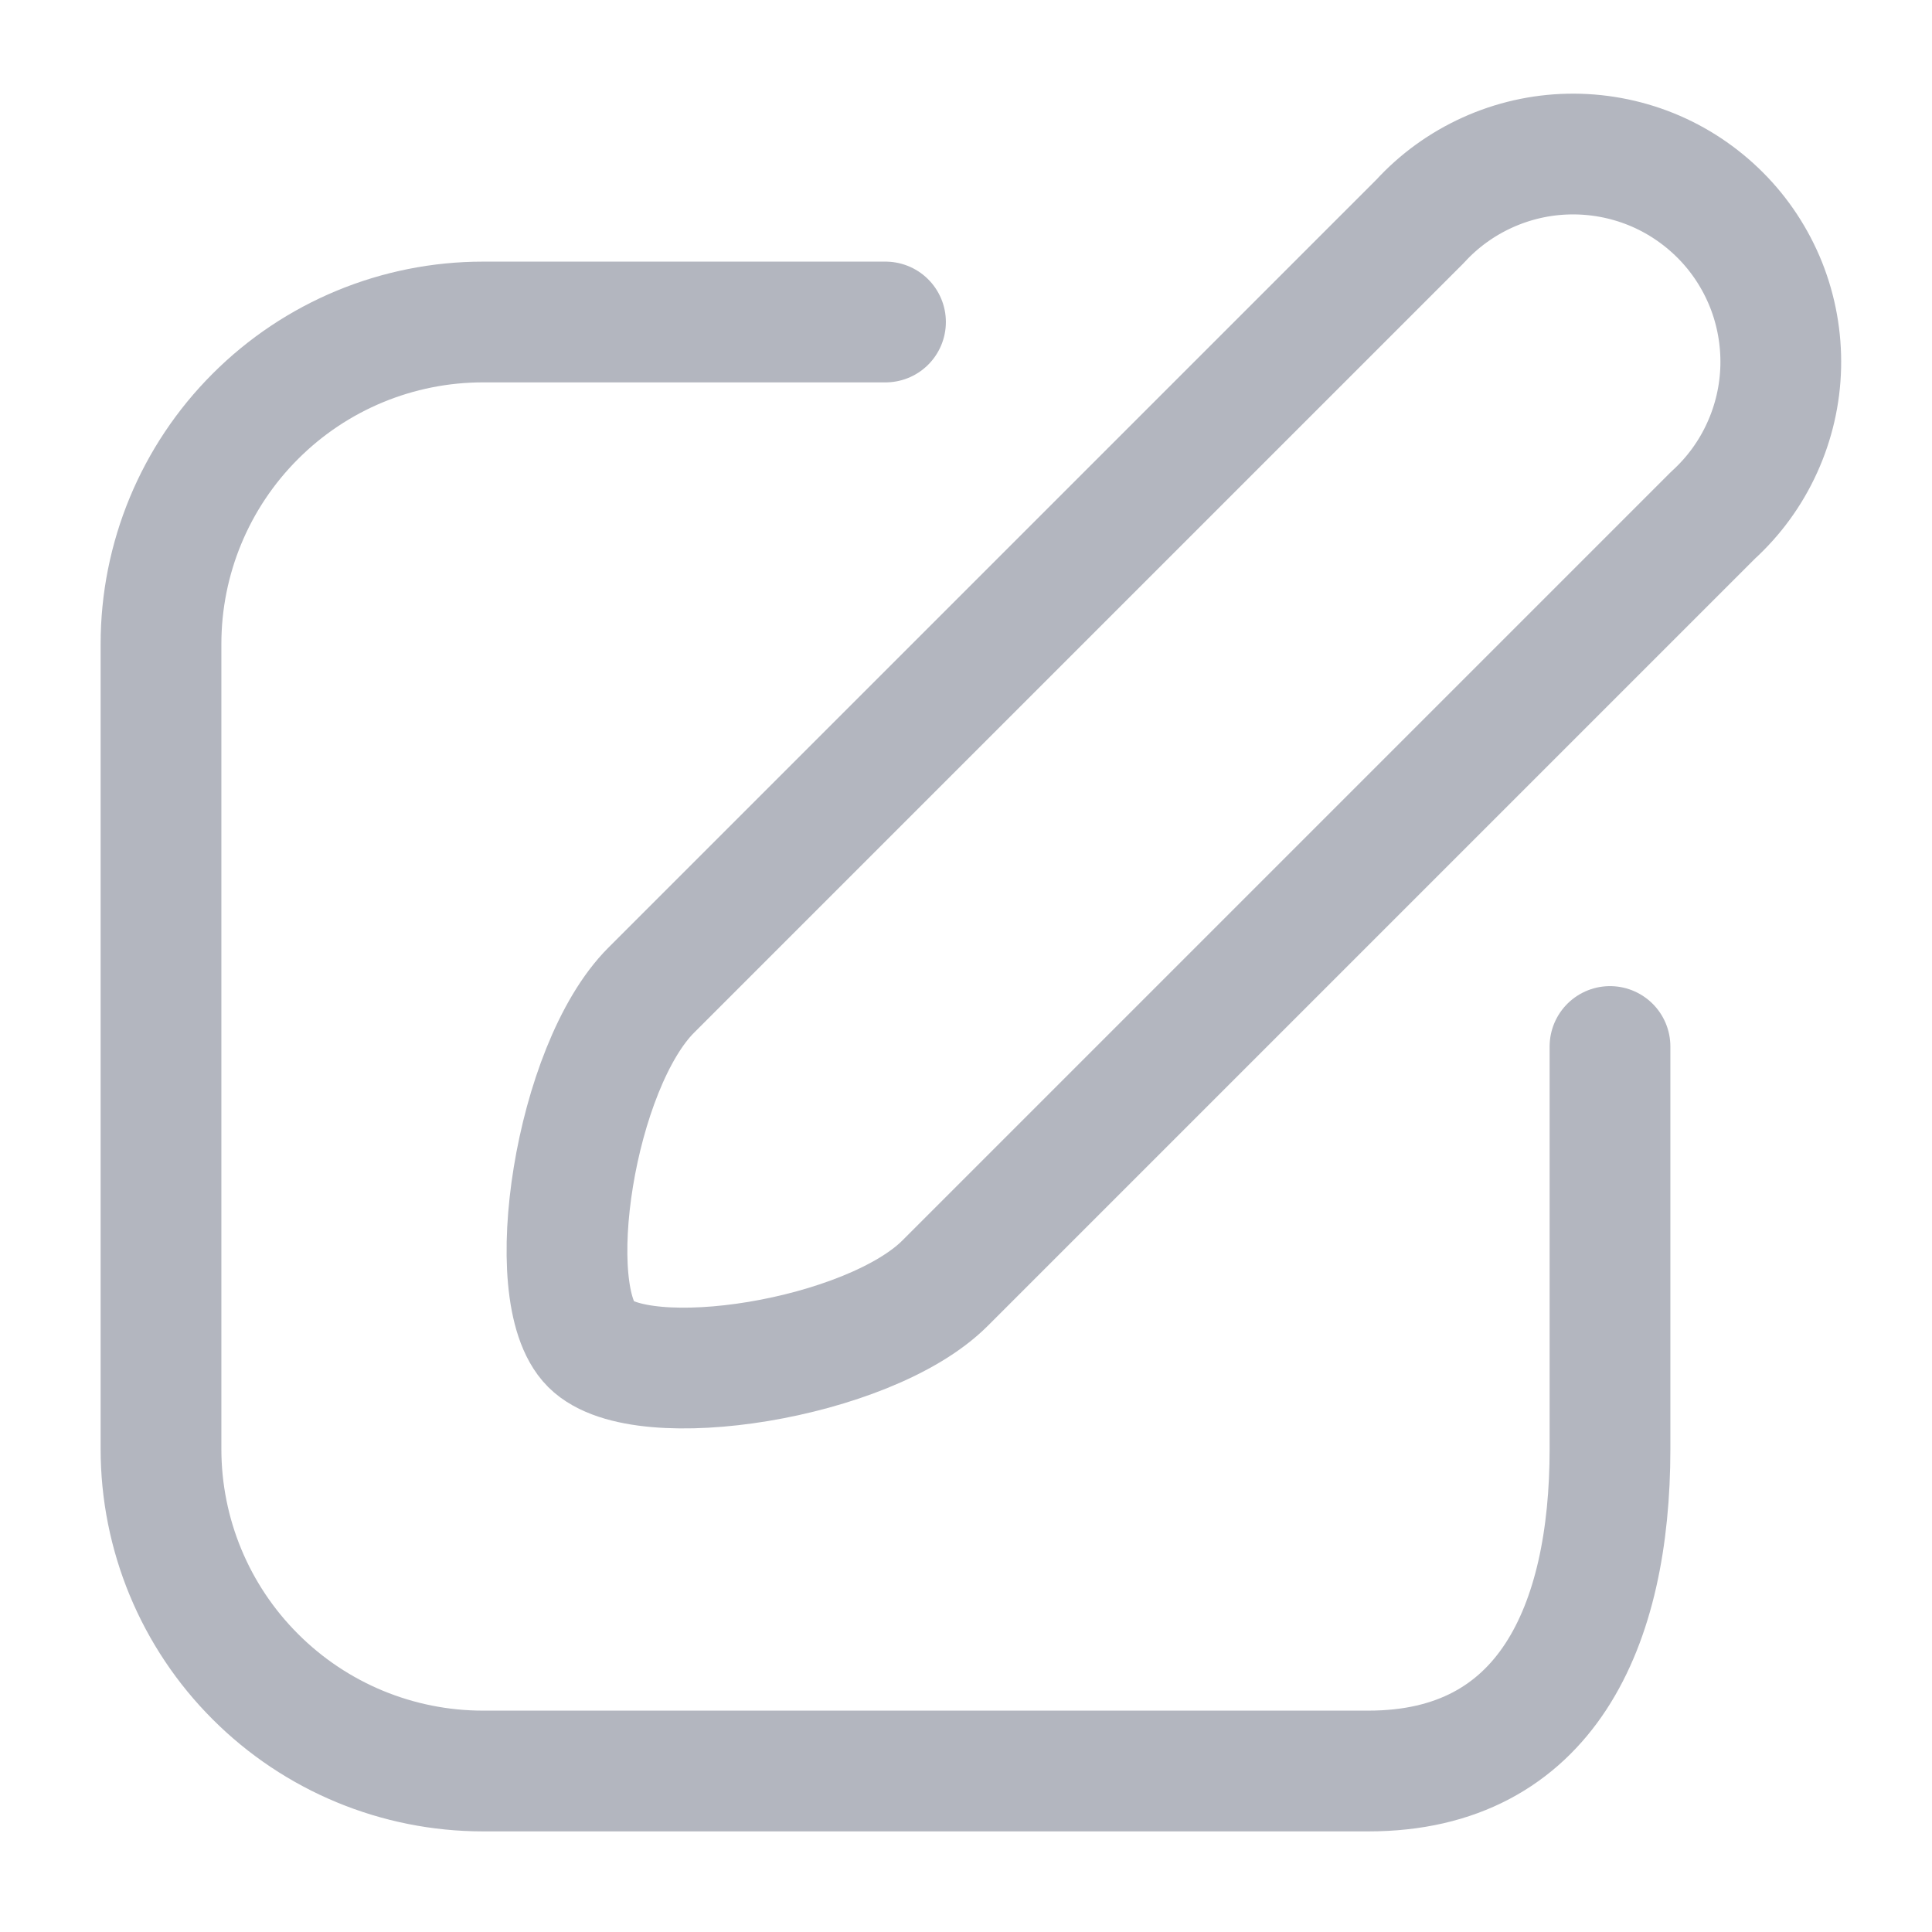
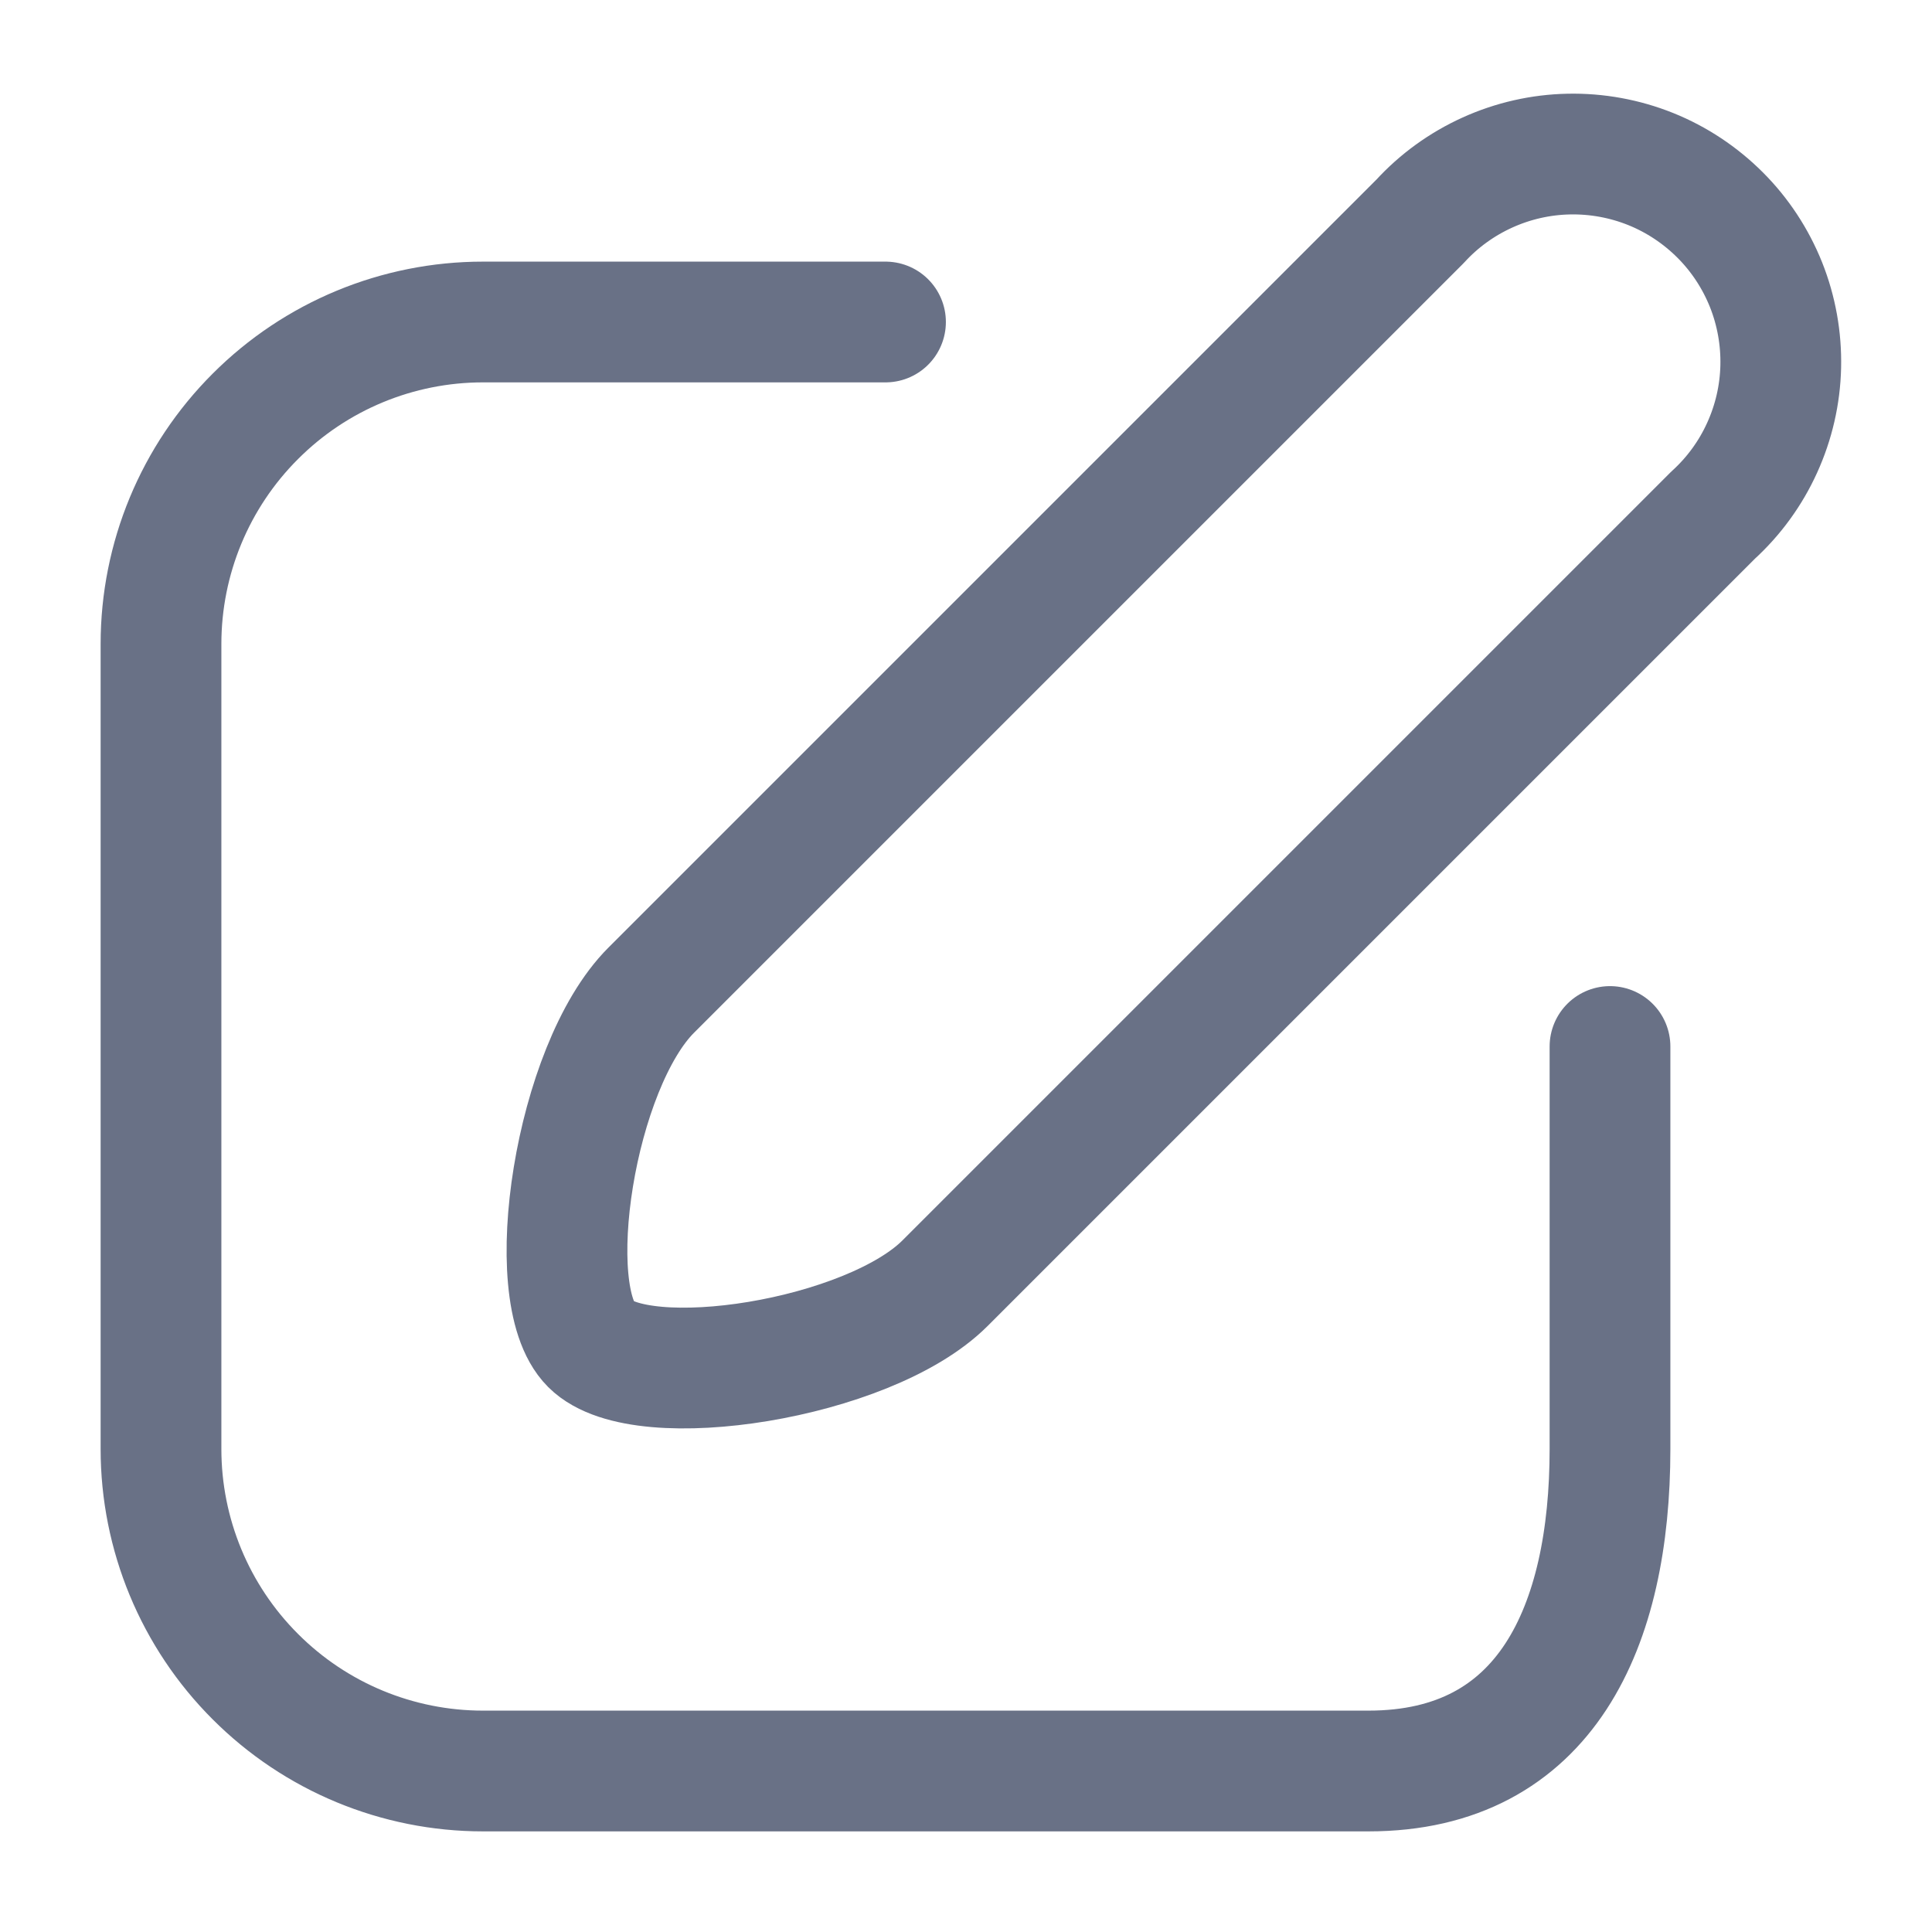
<svg xmlns="http://www.w3.org/2000/svg" width="800px" height="800px" viewBox="0 0 24 24" fill="none">
-   <path d="M21.28 6.4L11.74 15.94C10.79 16.89 7.97 17.33 7.34 16.7C6.71 16.07 7.14 13.25 8.09 12.3L17.64 2.75C17.875 2.493 18.16 2.287 18.478 2.143C18.796 1.999 19.139 1.921 19.488 1.914C19.836 1.907 20.182 1.97 20.506 2.1C20.829 2.23 21.122 2.425 21.369 2.672C21.615 2.918 21.808 3.212 21.938 3.536C22.067 3.86 22.129 4.206 22.121 4.555C22.113 4.903 22.034 5.246 21.889 5.564C21.745 5.881 21.538 6.165 21.28 6.4V6.4Z" stroke="#b3b6bf" stroke-width="1.5" stroke-linecap="round" stroke-linejoin="round" />
-   <path d="M11 4H6C4.939 4 3.922 4.421 3.172 5.172C2.421 5.922 2 6.939 2 8V18C2 19.061 2.421 20.078 3.172 20.828C3.922 21.579 4.939 22 6 22H17C19.21 22 20 20.2 20 18V13" stroke="#b3b6bf" stroke-width="1.5" stroke-linecap="round" stroke-linejoin="round" />
+   <path d="M21.28 6.4L11.74 15.94C10.79 16.89 7.97 17.33 7.34 16.7C6.71 16.07 7.14 13.25 8.09 12.3L17.64 2.75C17.875 2.493 18.16 2.287 18.478 2.143C18.796 1.999 19.139 1.921 19.488 1.914C19.836 1.907 20.182 1.97 20.506 2.1C20.829 2.23 21.122 2.425 21.369 2.672C21.615 2.918 21.808 3.212 21.938 3.536C22.067 3.86 22.129 4.206 22.121 4.555C22.113 4.903 22.034 5.246 21.889 5.564C21.745 5.881 21.538 6.165 21.28 6.4V6.4Z" stroke="#697186" stroke-width="1.5" stroke-linecap="round" stroke-linejoin="round" />
+   <path d="M11 4H6C4.939 4 3.922 4.421 3.172 5.172C2.421 5.922 2 6.939 2 8V18C2 19.061 2.421 20.078 3.172 20.828C3.922 21.579 4.939 22 6 22H17C19.21 22 20 20.2 20 18V13" stroke="#697186" stroke-width="1.5" stroke-linecap="round" stroke-linejoin="round" />
</svg>
